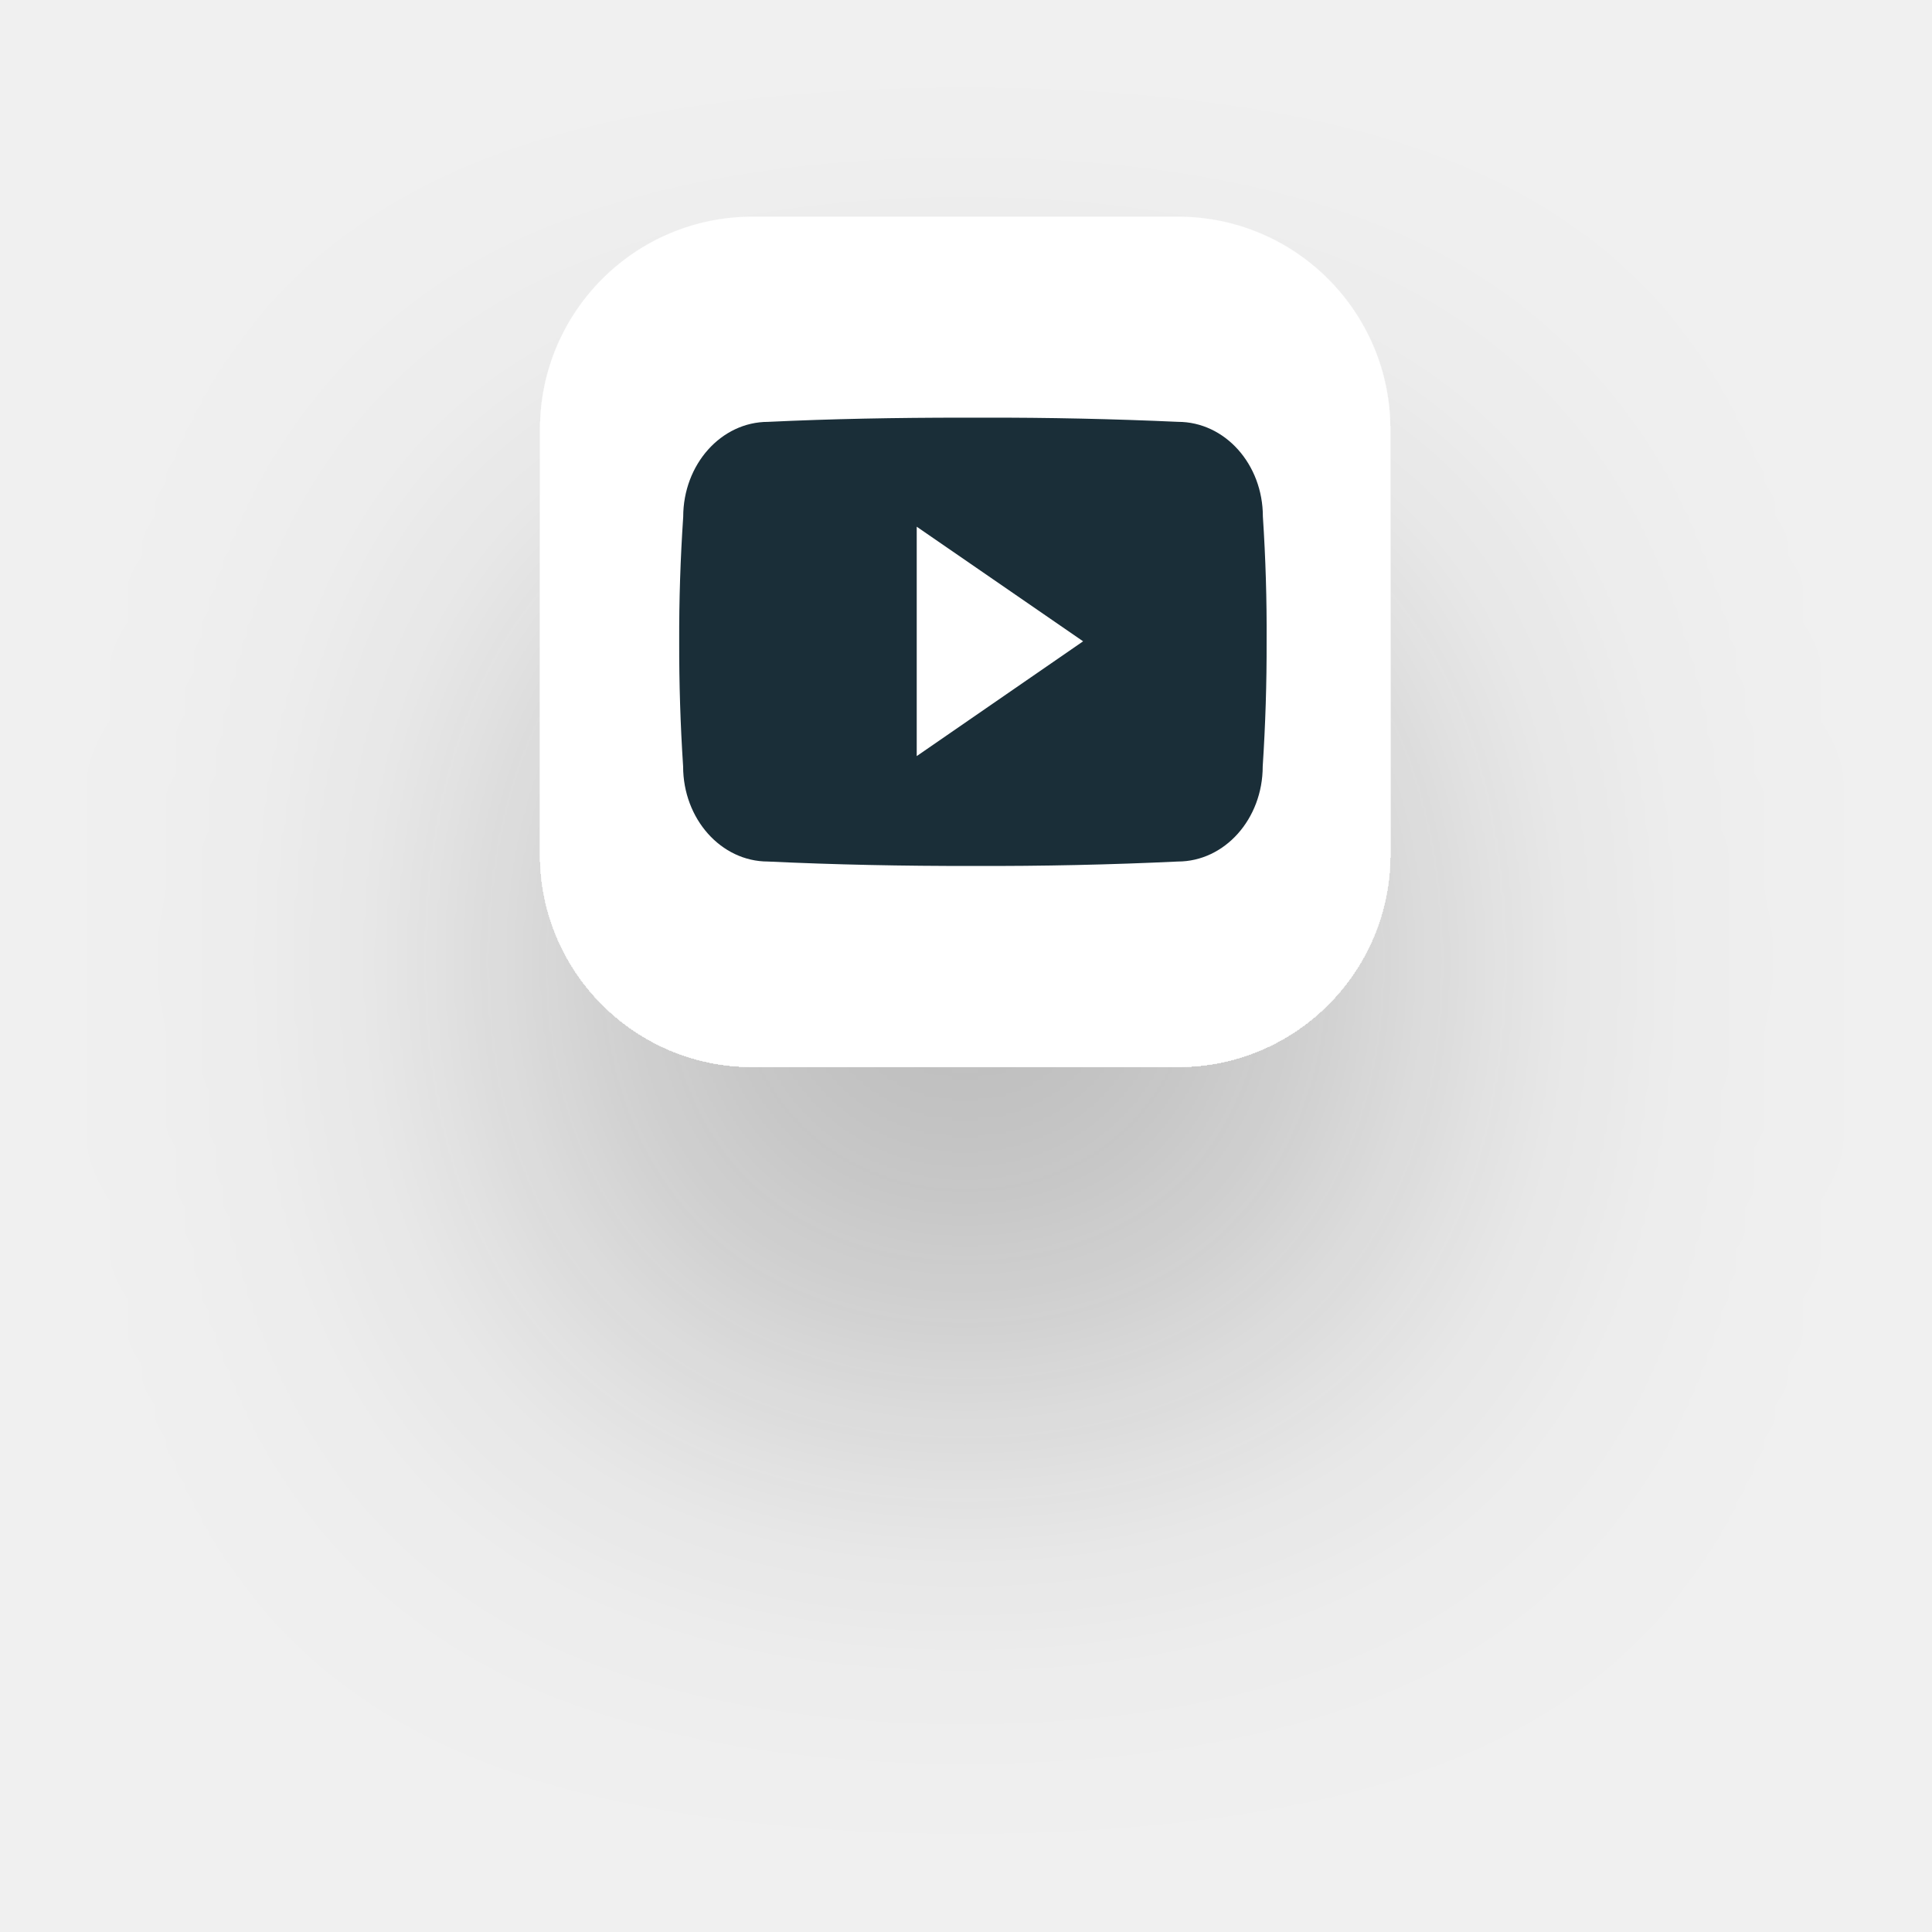
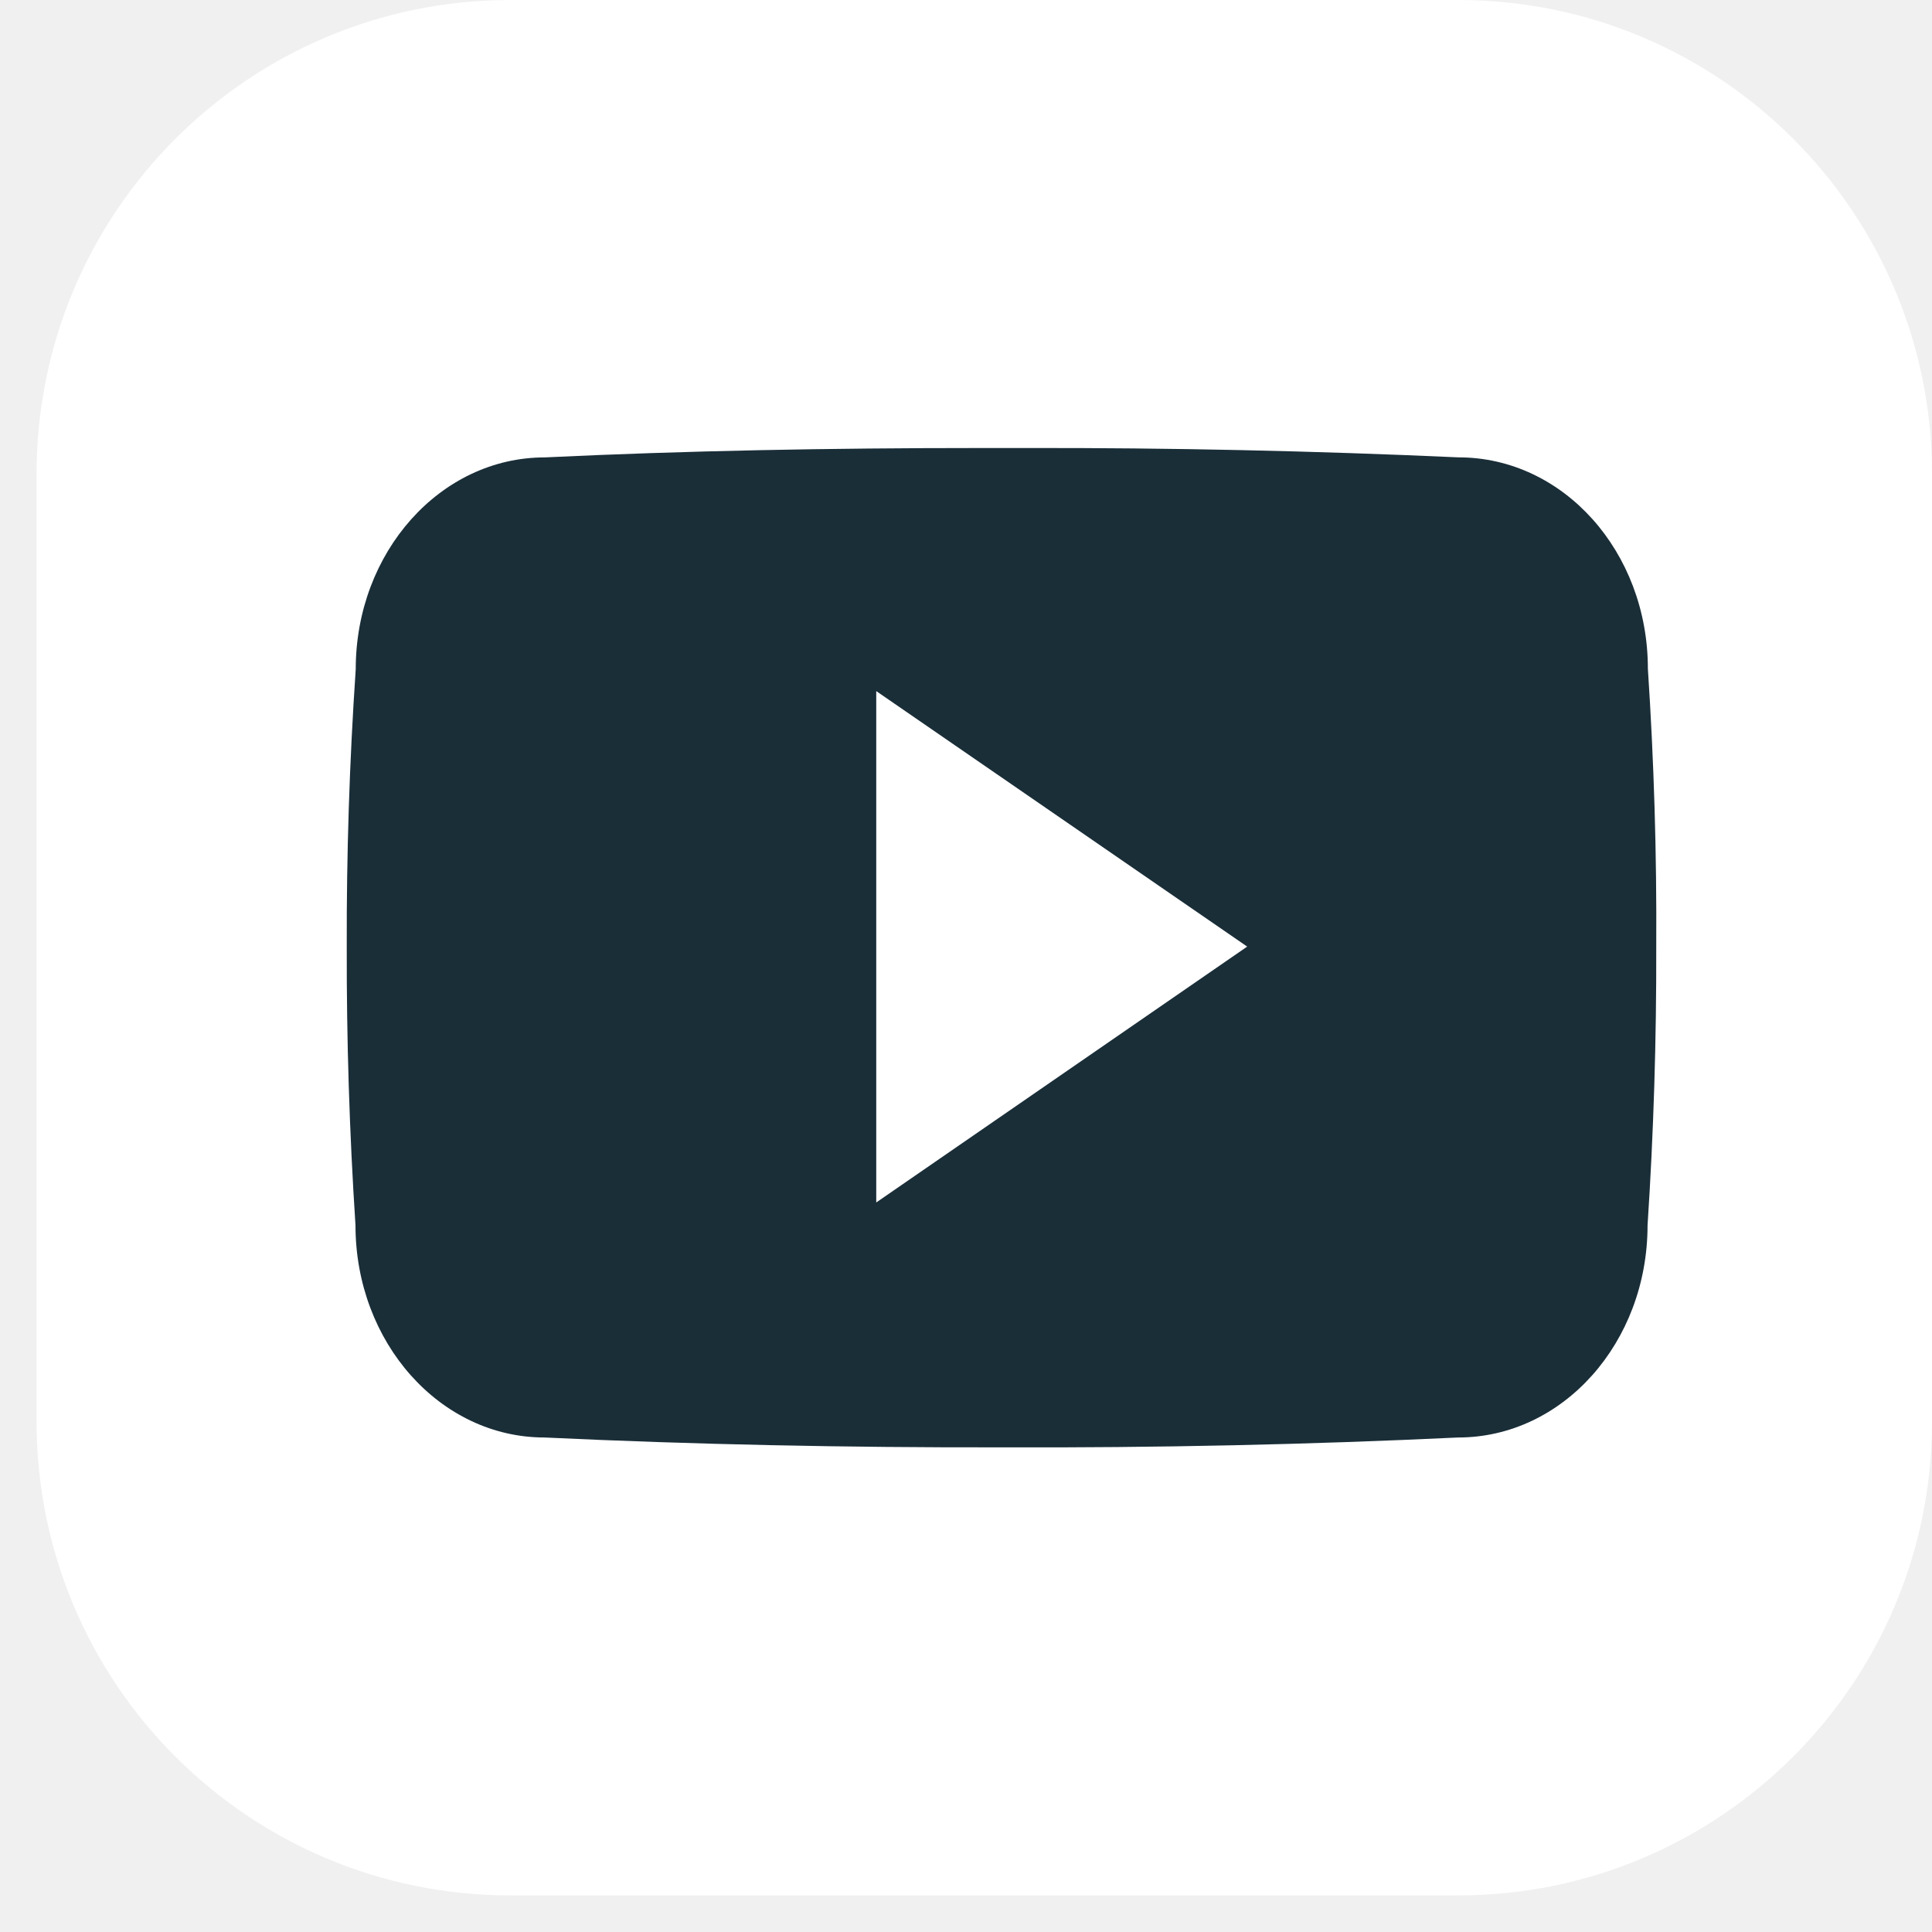
- <svg xmlns="http://www.w3.org/2000/svg" width="107" height="107" viewBox="0 0 107 107" fill="none">
-   <g filter="url(#filter0_d_103_569)">
-     <rect x="29.909" y="12" width="47.091" height="47.091" rx="11.773" fill="white" />
-   </g>
-   <path d="M69.942 28.614C69.942 25.704 67.837 23.363 65.238 23.363C61.647 23.201 58.052 23.123 54.457 23.131H53.313C49.652 23.131 46.055 23.196 42.535 23.364C39.942 23.364 37.838 25.718 37.838 28.627C37.683 30.925 37.608 33.228 37.616 35.532C37.61 37.838 37.682 40.144 37.833 42.444C37.833 45.355 39.935 47.714 42.529 47.714C46.228 47.889 50.021 47.966 53.88 47.959C57.744 47.973 61.526 47.89 65.229 47.714C67.829 47.714 69.933 45.355 69.933 42.444C70.084 40.141 70.156 37.834 70.149 35.525C70.163 33.22 70.094 30.915 69.942 28.614ZM50.771 41.876V29.17L59.986 35.518L50.771 41.875V41.876Z" fill="#1A2E38" />
-   <defs>
-     <filter id="filter0_d_103_569" x="0.477" y="0.227" width="105.954" height="105.954" filterUnits="userSpaceOnUse" color-interpolation-filters="sRGB">
-       <feFlood flood-opacity="0" result="BackgroundImageFix" />
-       <feColorMatrix in="SourceAlpha" type="matrix" values="0 0 0 0 0 0 0 0 0 0 0 0 0 0 0 0 0 0 127 0" result="hardAlpha" />
-       <feOffset dy="17.659" />
-       <feGaussianBlur stdDeviation="14.716" />
-       <feComposite in2="hardAlpha" operator="out" />
-       <feColorMatrix type="matrix" values="0 0 0 0 0.145 0 0 0 0 0.145 0 0 0 0 0.145 0 0 0 0.25 0" />
-       <feBlend mode="normal" in2="BackgroundImageFix" result="effect1_dropShadow_103_569" />
-       <feBlend mode="normal" in="SourceGraphic" in2="effect1_dropShadow_103_569" result="shape" />
-     </filter>
-   </defs>
+ <svg xmlns="http://www.w3.org/2000/svg" width="48" height="48" viewBox="0 0 48 48" fill="none">
+   <rect x="0.909" width="47.091" height="47.091" rx="11.773" fill="white" />
+   <path d="M40.941 16.614C40.941 13.704 38.837 11.363 36.238 11.363C32.647 11.201 29.052 11.123 25.457 11.131H24.312C20.652 11.131 17.055 11.196 13.534 11.364C10.942 11.364 8.838 13.718 8.838 16.627C8.682 18.925 8.608 21.229 8.615 23.532C8.609 25.838 8.682 28.143 8.832 30.444C8.832 33.355 10.935 35.714 13.529 35.714C17.227 35.889 21.021 35.966 24.879 35.959C28.743 35.973 32.526 35.89 36.228 35.714C38.829 35.714 40.933 33.355 40.933 30.444C41.084 28.141 41.155 25.834 41.149 23.525C41.163 21.22 41.093 18.915 40.941 16.614ZM21.77 29.876V17.17L30.986 23.518L21.77 29.875V29.876Z" fill="#1A2E38" />
</svg>
